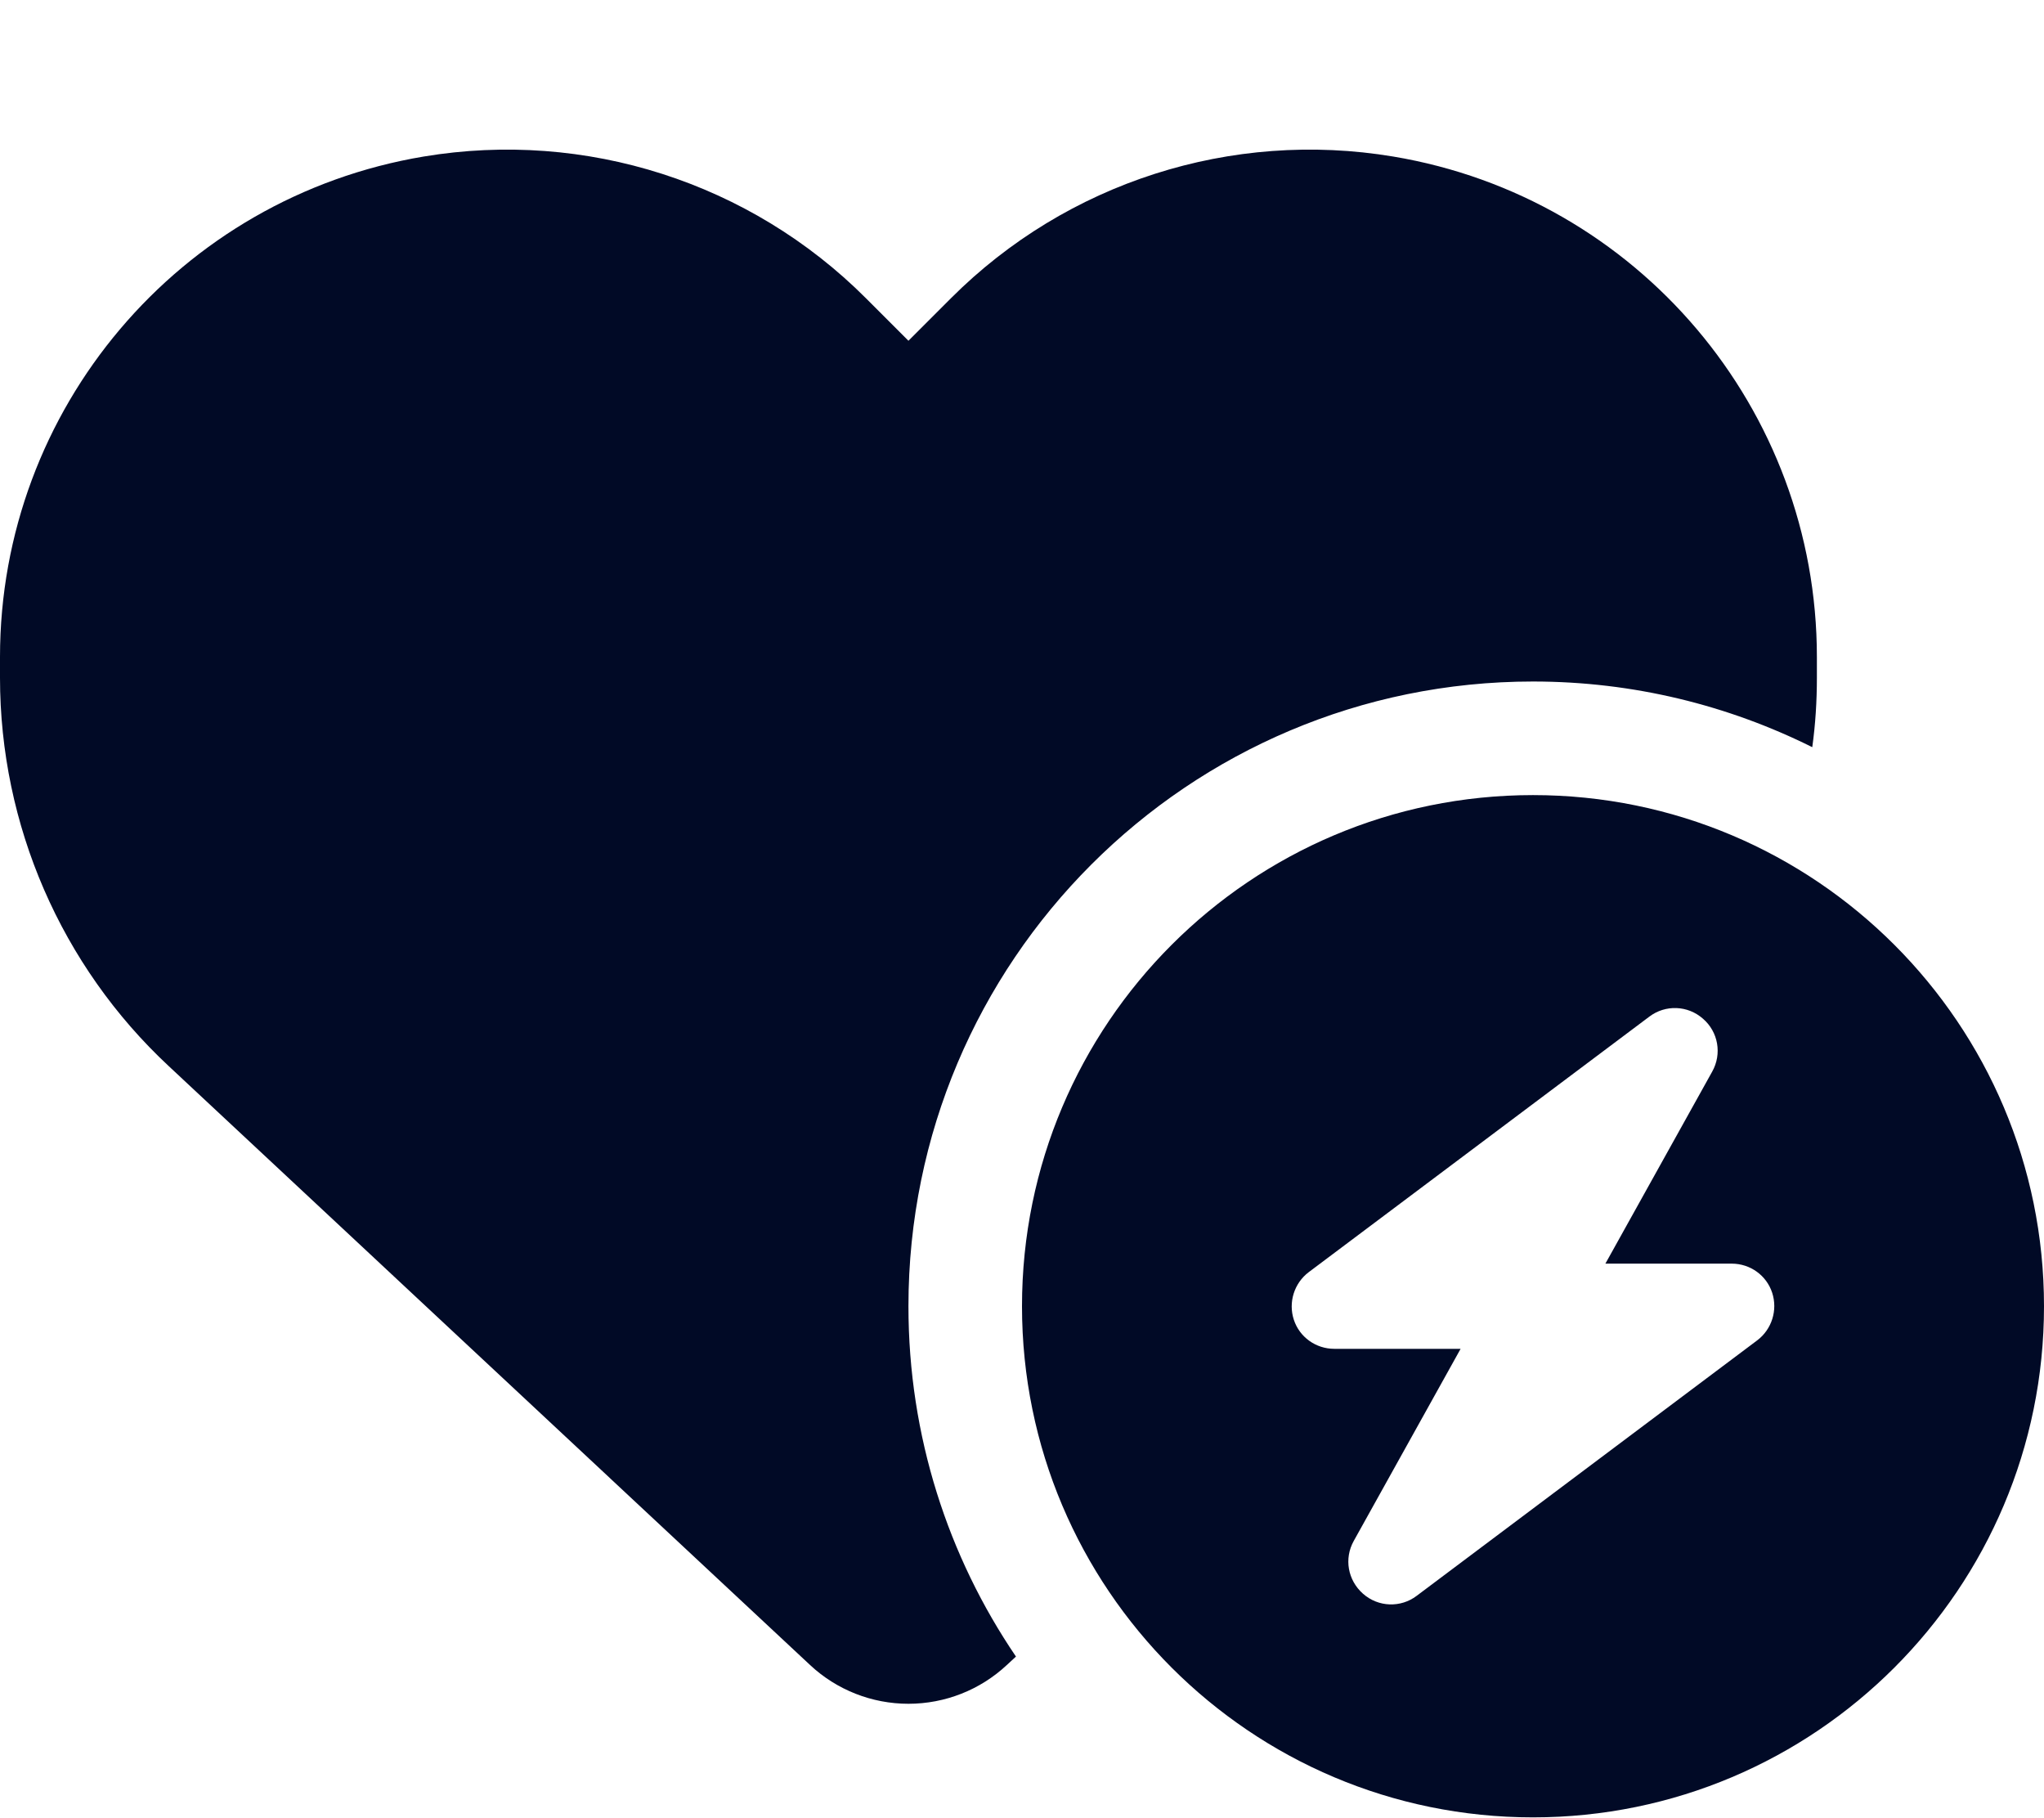
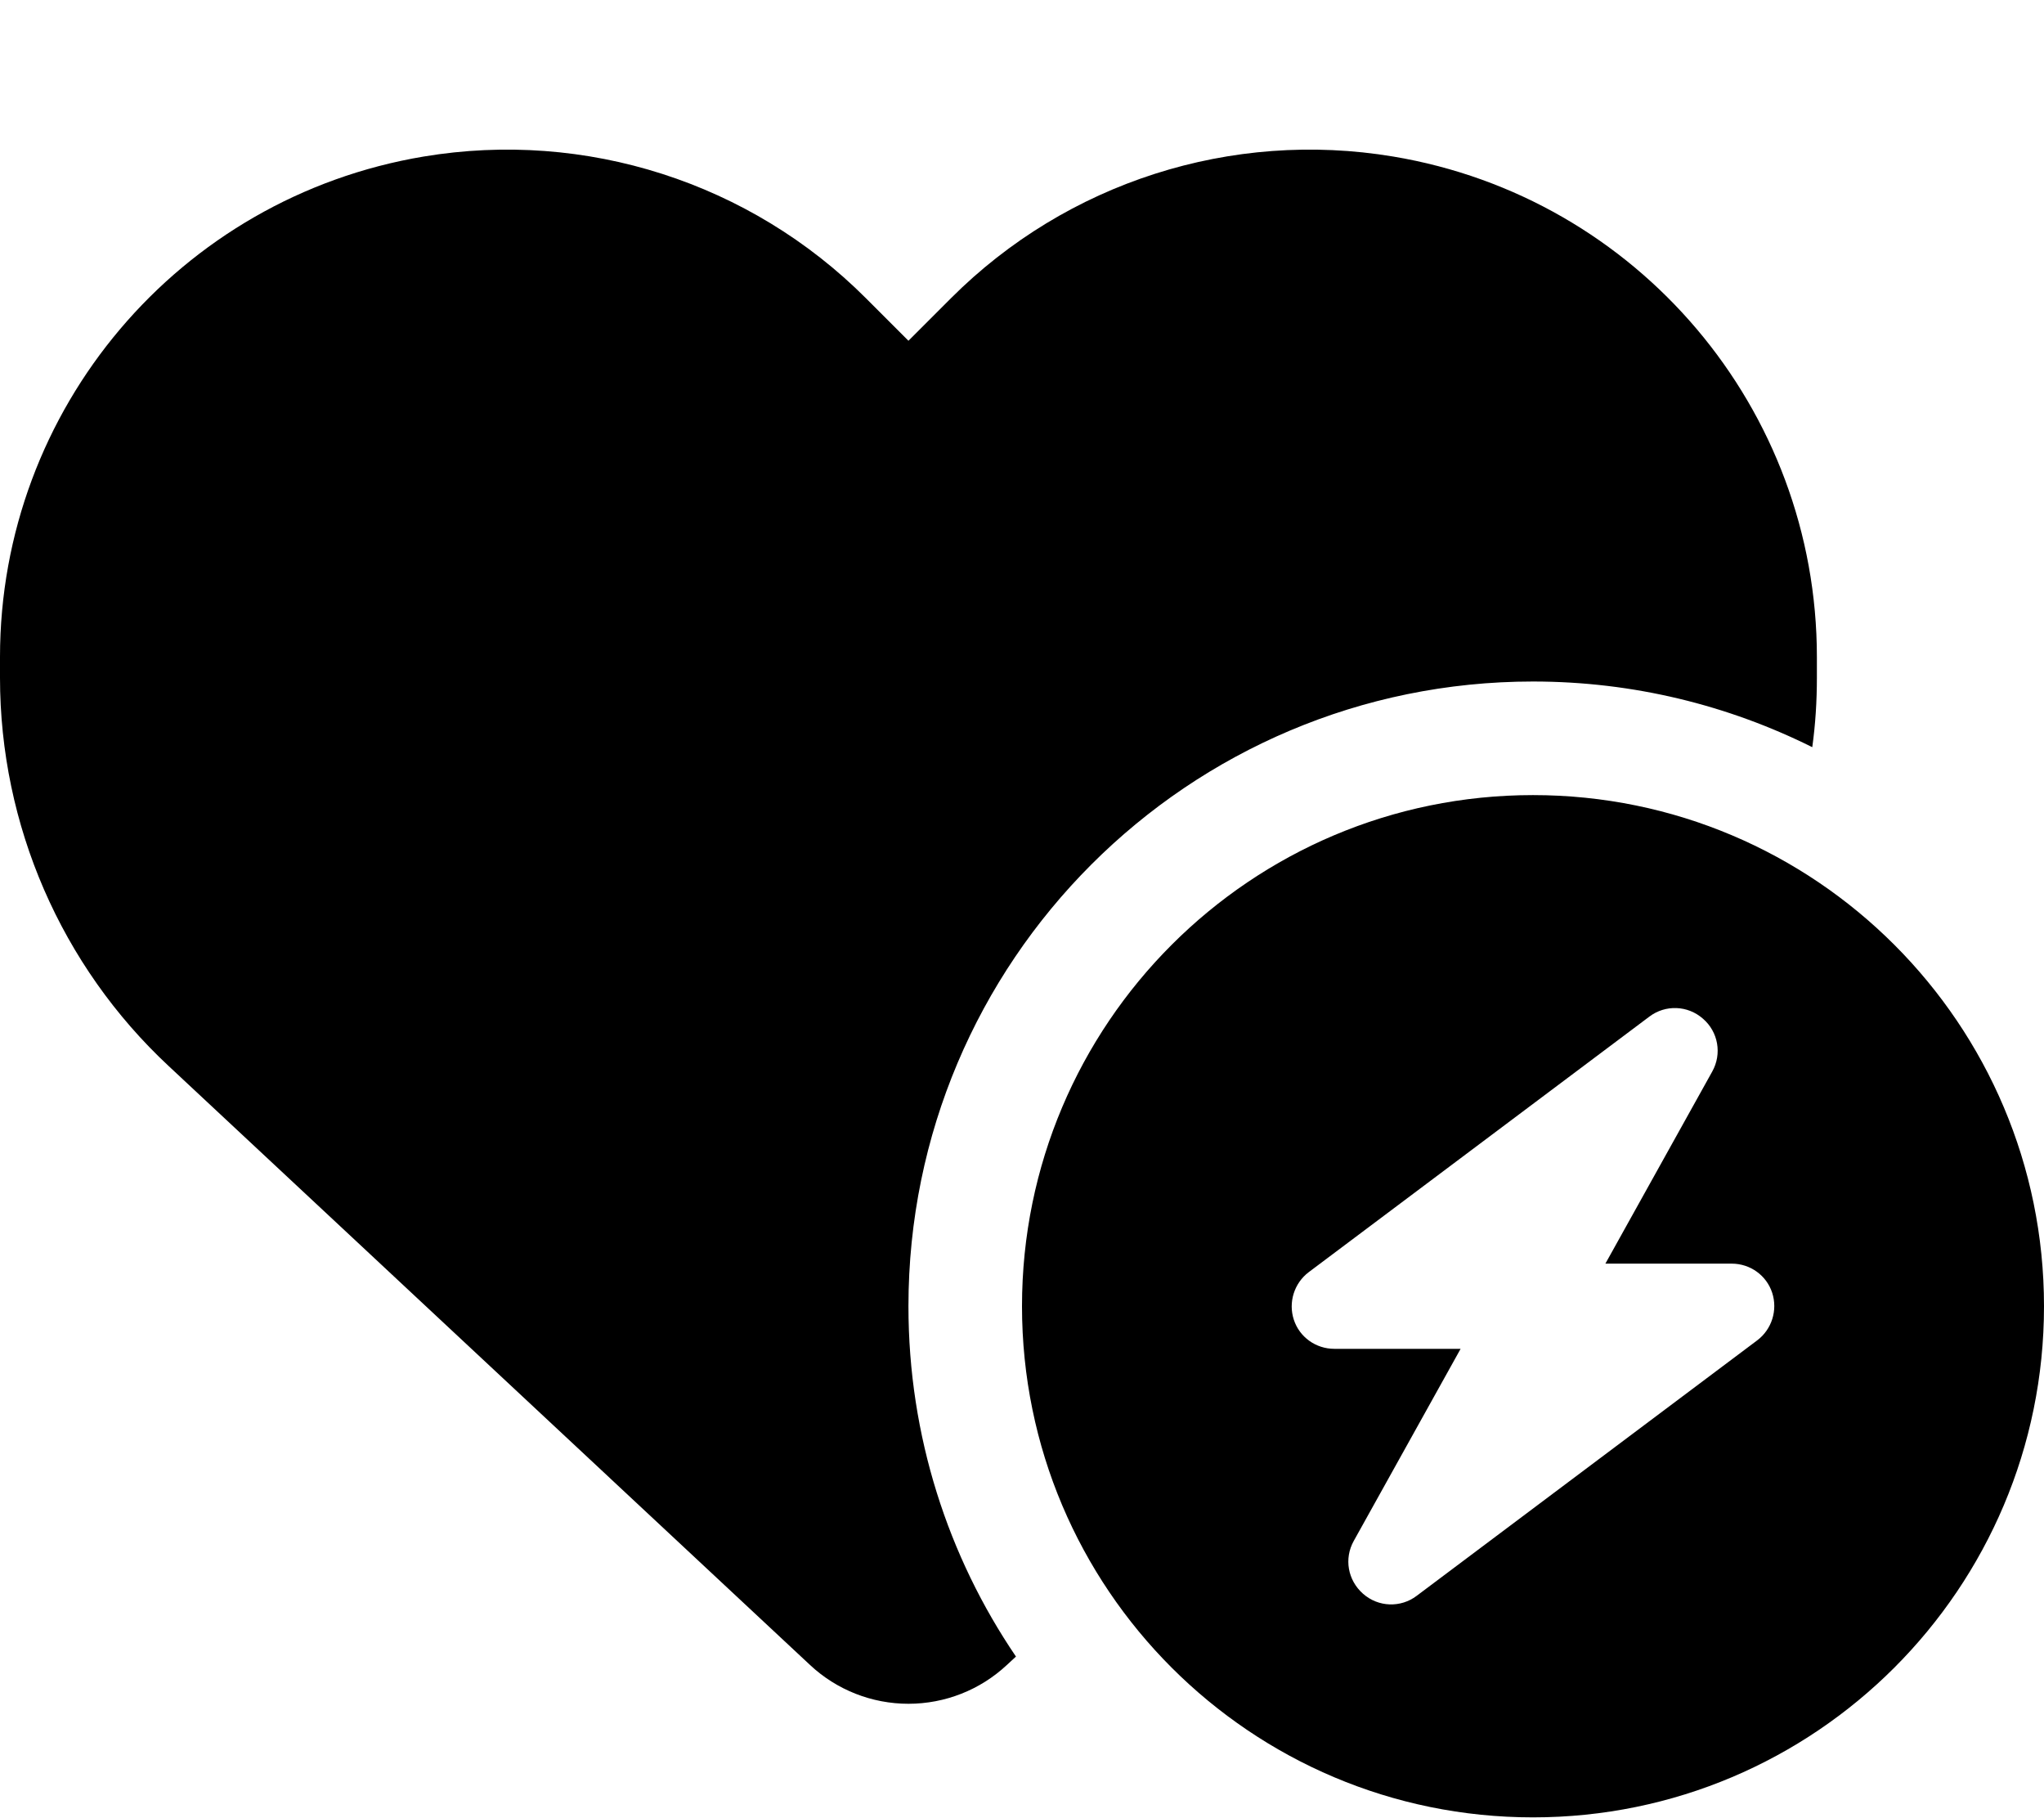
- <svg xmlns="http://www.w3.org/2000/svg" fill="#010A26" viewBox="0 0 576 512">
+ <svg xmlns="http://www.w3.org/2000/svg" fill="#000000" viewBox="0 0 576 512">
  <path d="M47.6 300.4L228.3 469.1c7.5 7 17.4 10.9 27.7 10.9s20.2-3.9 27.7-10.9l2.6-2.4C267.2 438.6 256 404.6 256 368c0-97.2 78.8-176 176-176c28.3 0 55 6.7 78.7 18.5c.9-6.5 1.3-13 1.3-19.6v-5.8c0-69.9-50.5-129.5-119.4-141C347 36.5 300.6 51.4 268 84L256 96 244 84c-32.6-32.6-79-47.5-124.6-39.9C50.5 55.6 0 115.2 0 185.1v5.8c0 41.5 17.2 81.2 47.6 109.5zM432 512a144 144 0 1 0 0-288 144 144 0 1 0 0 288zm47.9-225c4.3 3.7 5.4 9.9 2.6 14.9L452.4 356H488c5.2 0 9.8 3.3 11.4 8.2s-.1 10.3-4.2 13.4l-96 72c-4.5 3.4-10.8 3.2-15.1-.6s-5.4-9.9-2.6-14.9L411.6 380H376c-5.2 0-9.8-3.3-11.4-8.2s.1-10.3 4.2-13.4l96-72c4.5-3.4 10.8-3.2 15.1 .6z" />
</svg>
